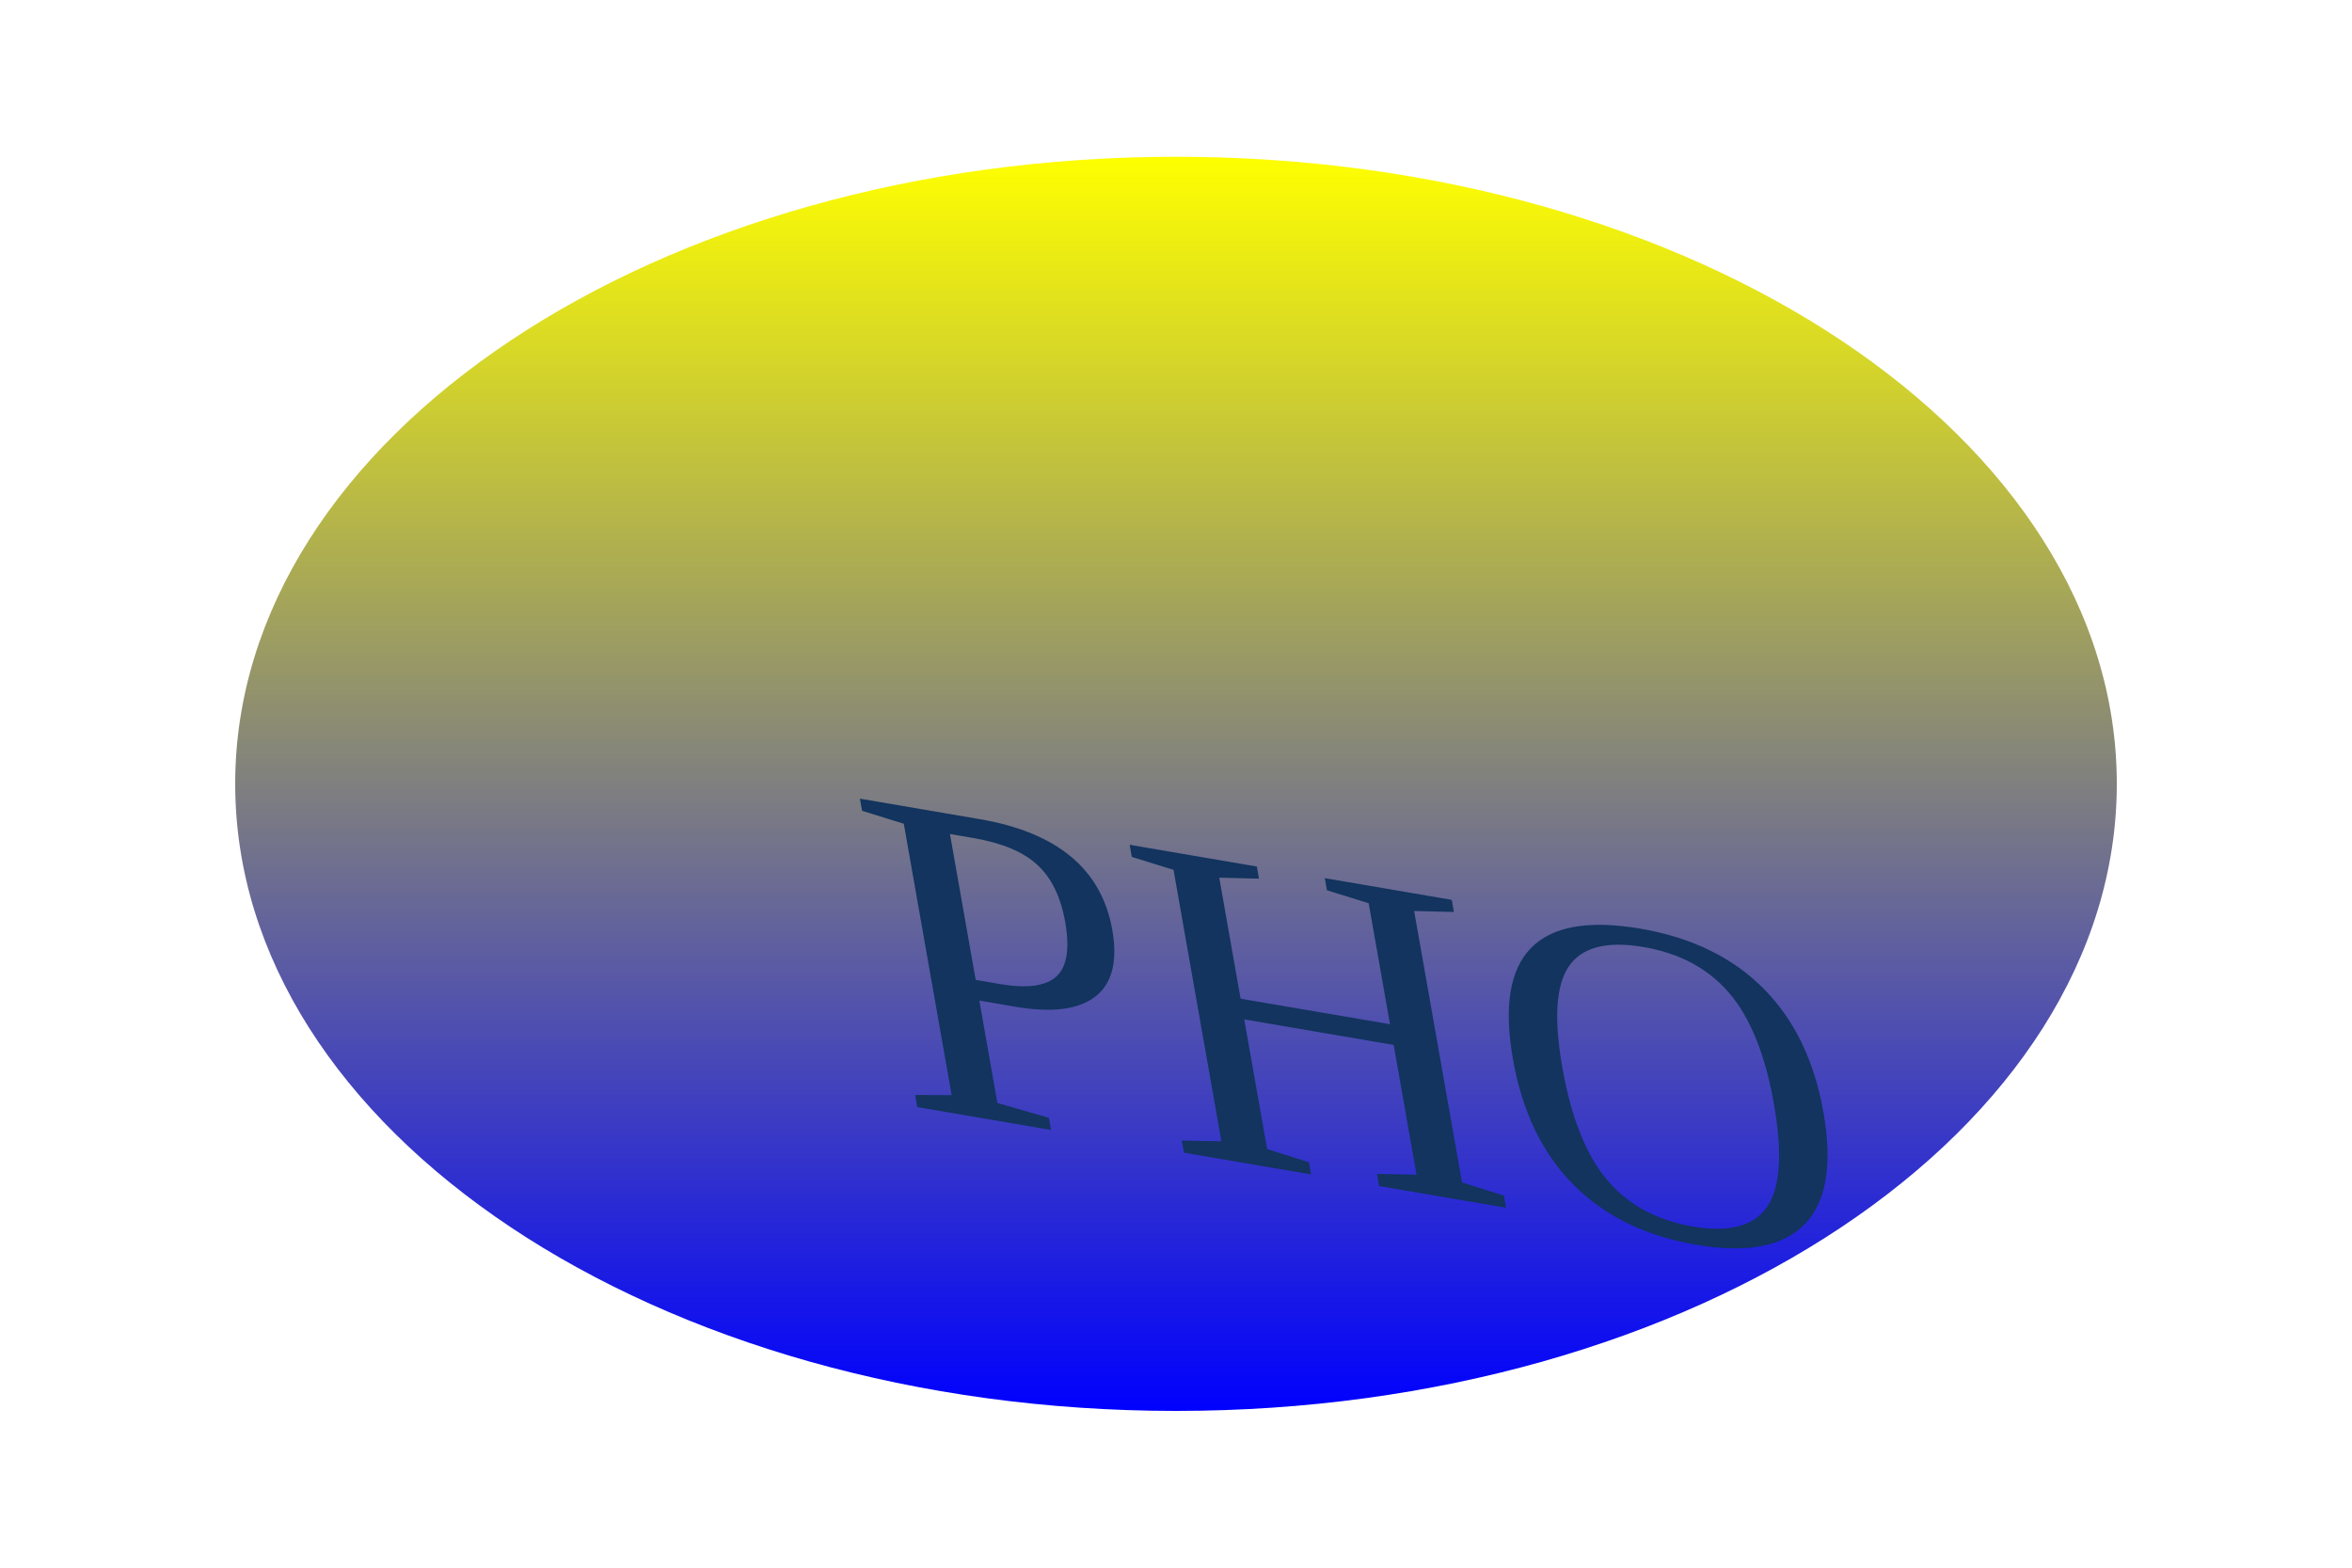
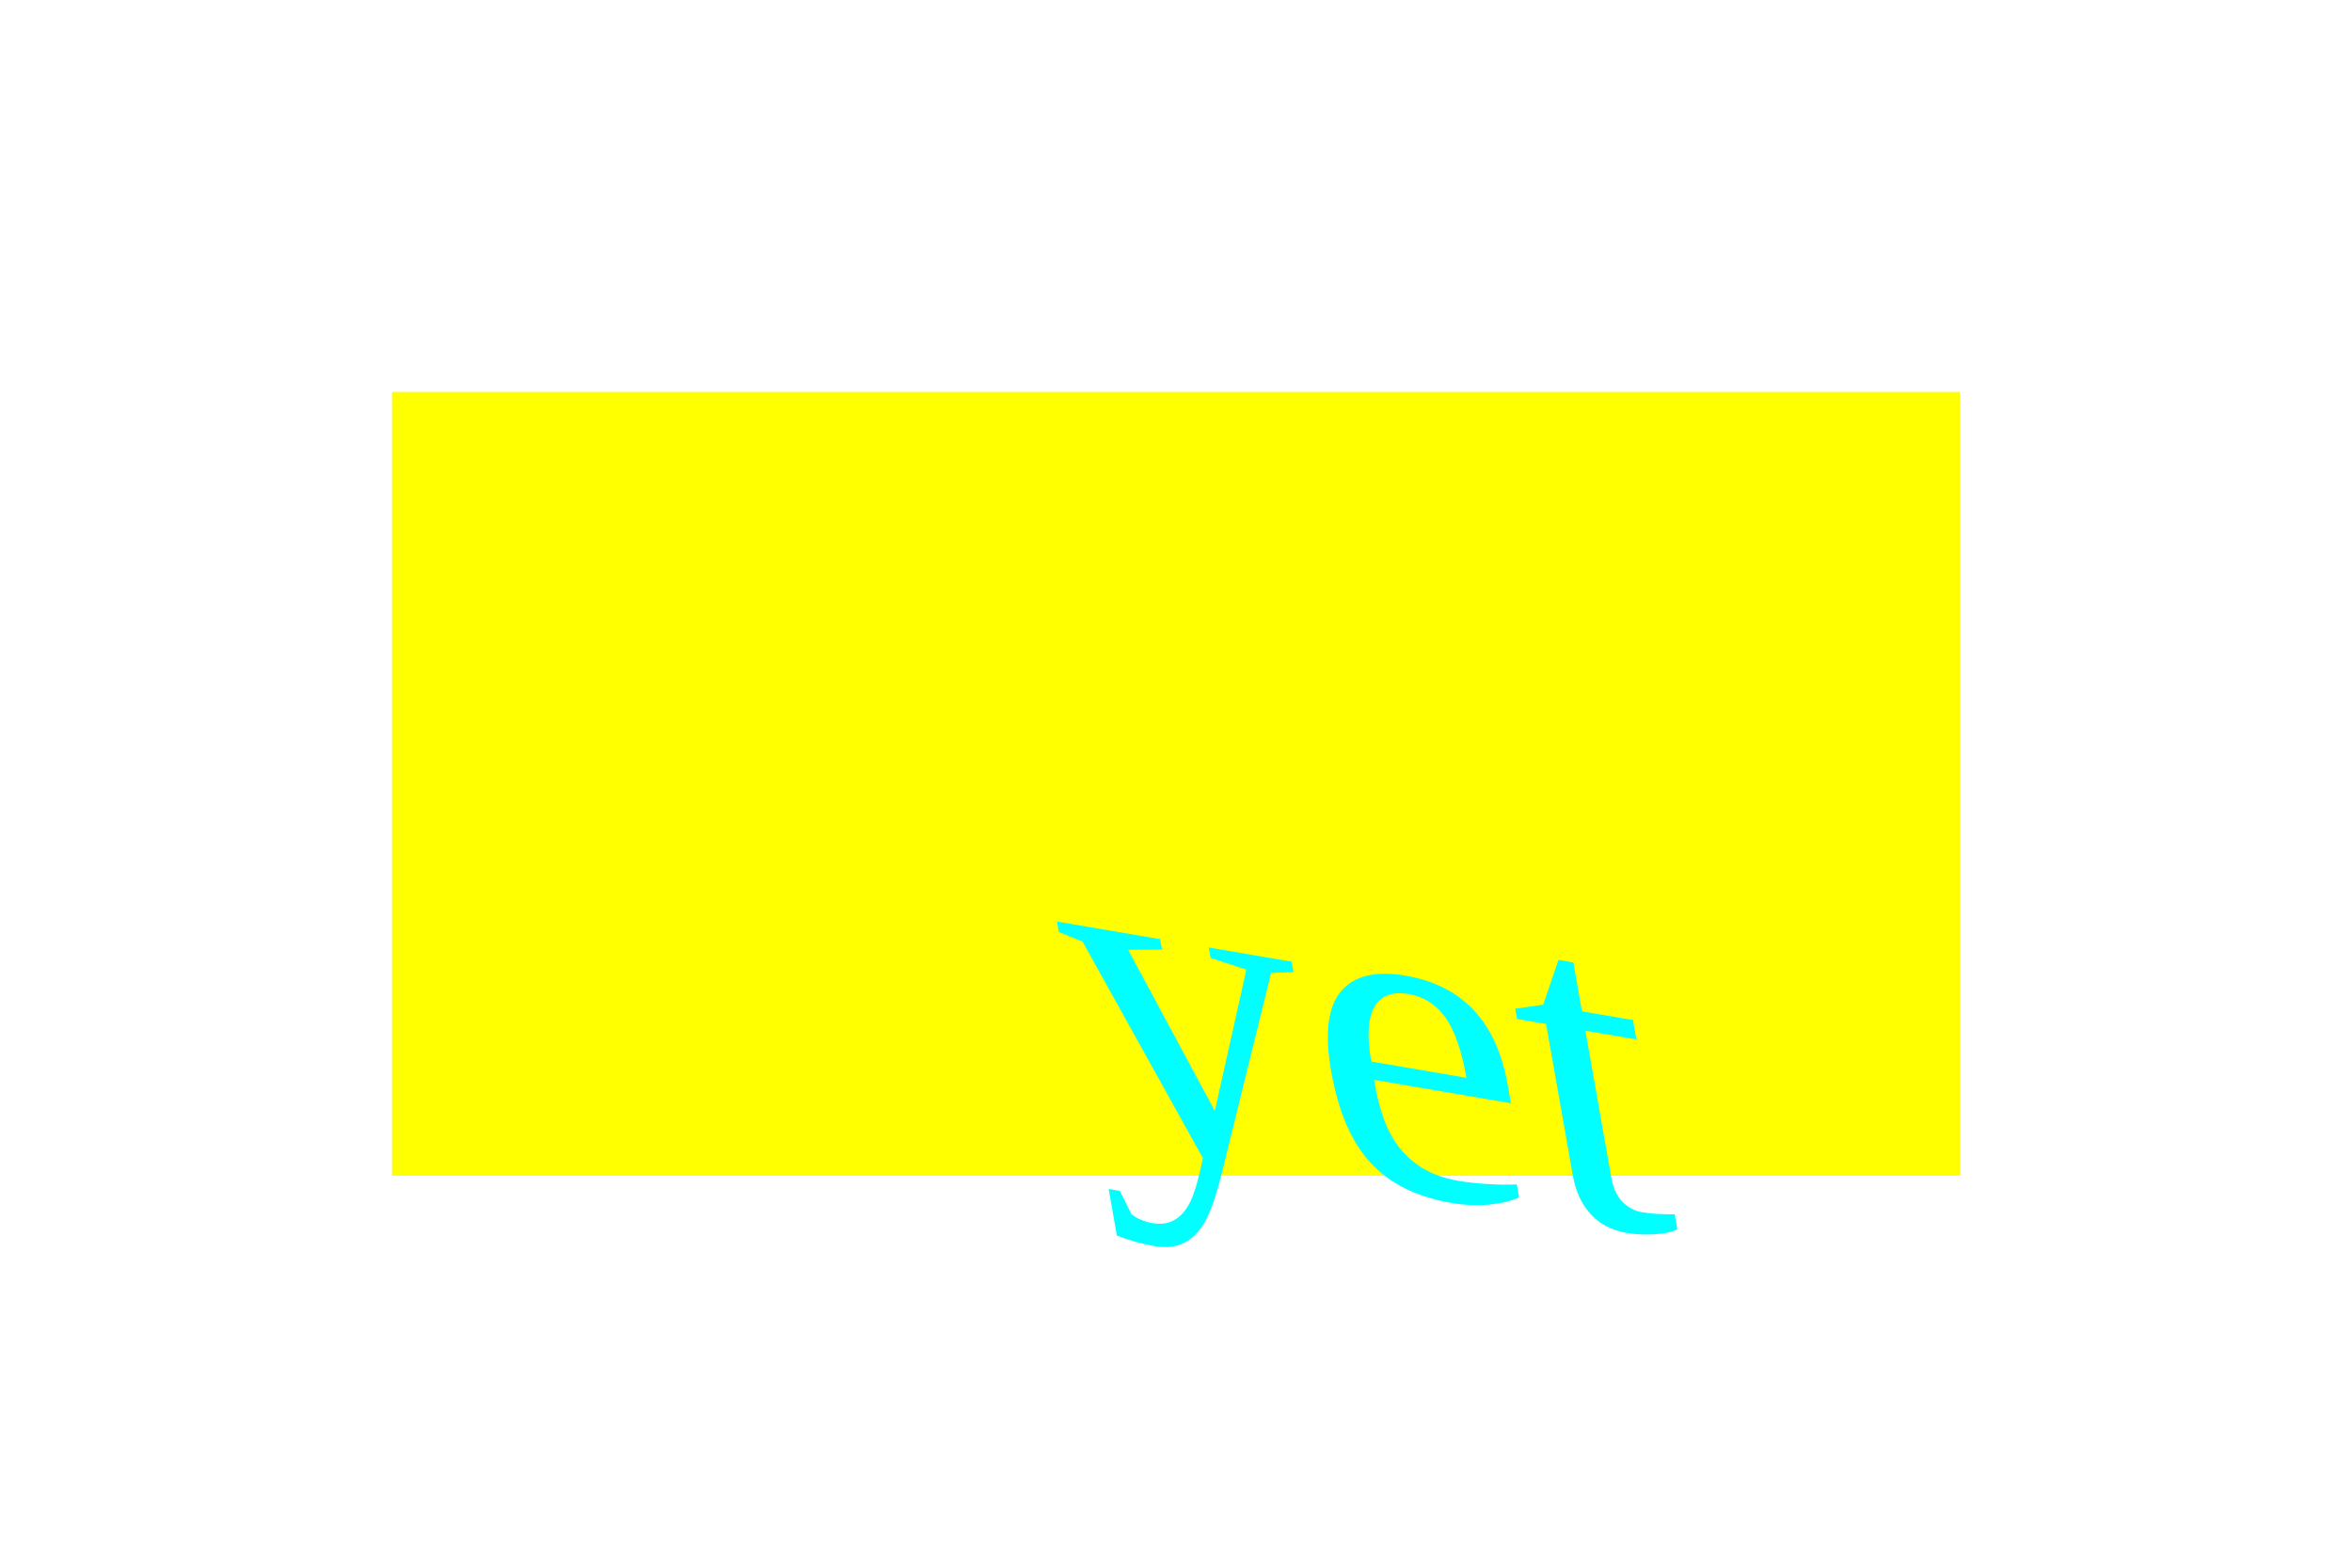
<svg xmlns="http://www.w3.org/2000/svg" version="1.1" width="300" height="200">
-   <linearGradient id="Gradient2" x1="0" x2="0" y1="0" y2="1">
-     <stop offset="0%" stop-color="YELLOW" />
-     <stop offset="100%" stop-color="blue" />
-   </linearGradient>
-   <ellipse cx="150" cy="100" rx="120" ry="80" fill="url(#Gradient2)" />
-   <text x="150" y="125" font-size="60" text-anchor="middle" fill="#12345E" transform="skewX(10) skewY(10)">PHO</text>
+   <g>
+     <rect width="200" height="100" x="50" y="50" fill="yellow" />
+     <animate attributeName="opacity" dur="1s" values="0;1;0" repeatCount="indefinite" begin="0.1" />
+   </g>
+   <text x="150" y="125" font-size="60" text-anchor="middle" fill="cyan" transform="skewX(10) skewY(10)">yet</text>
</svg>
